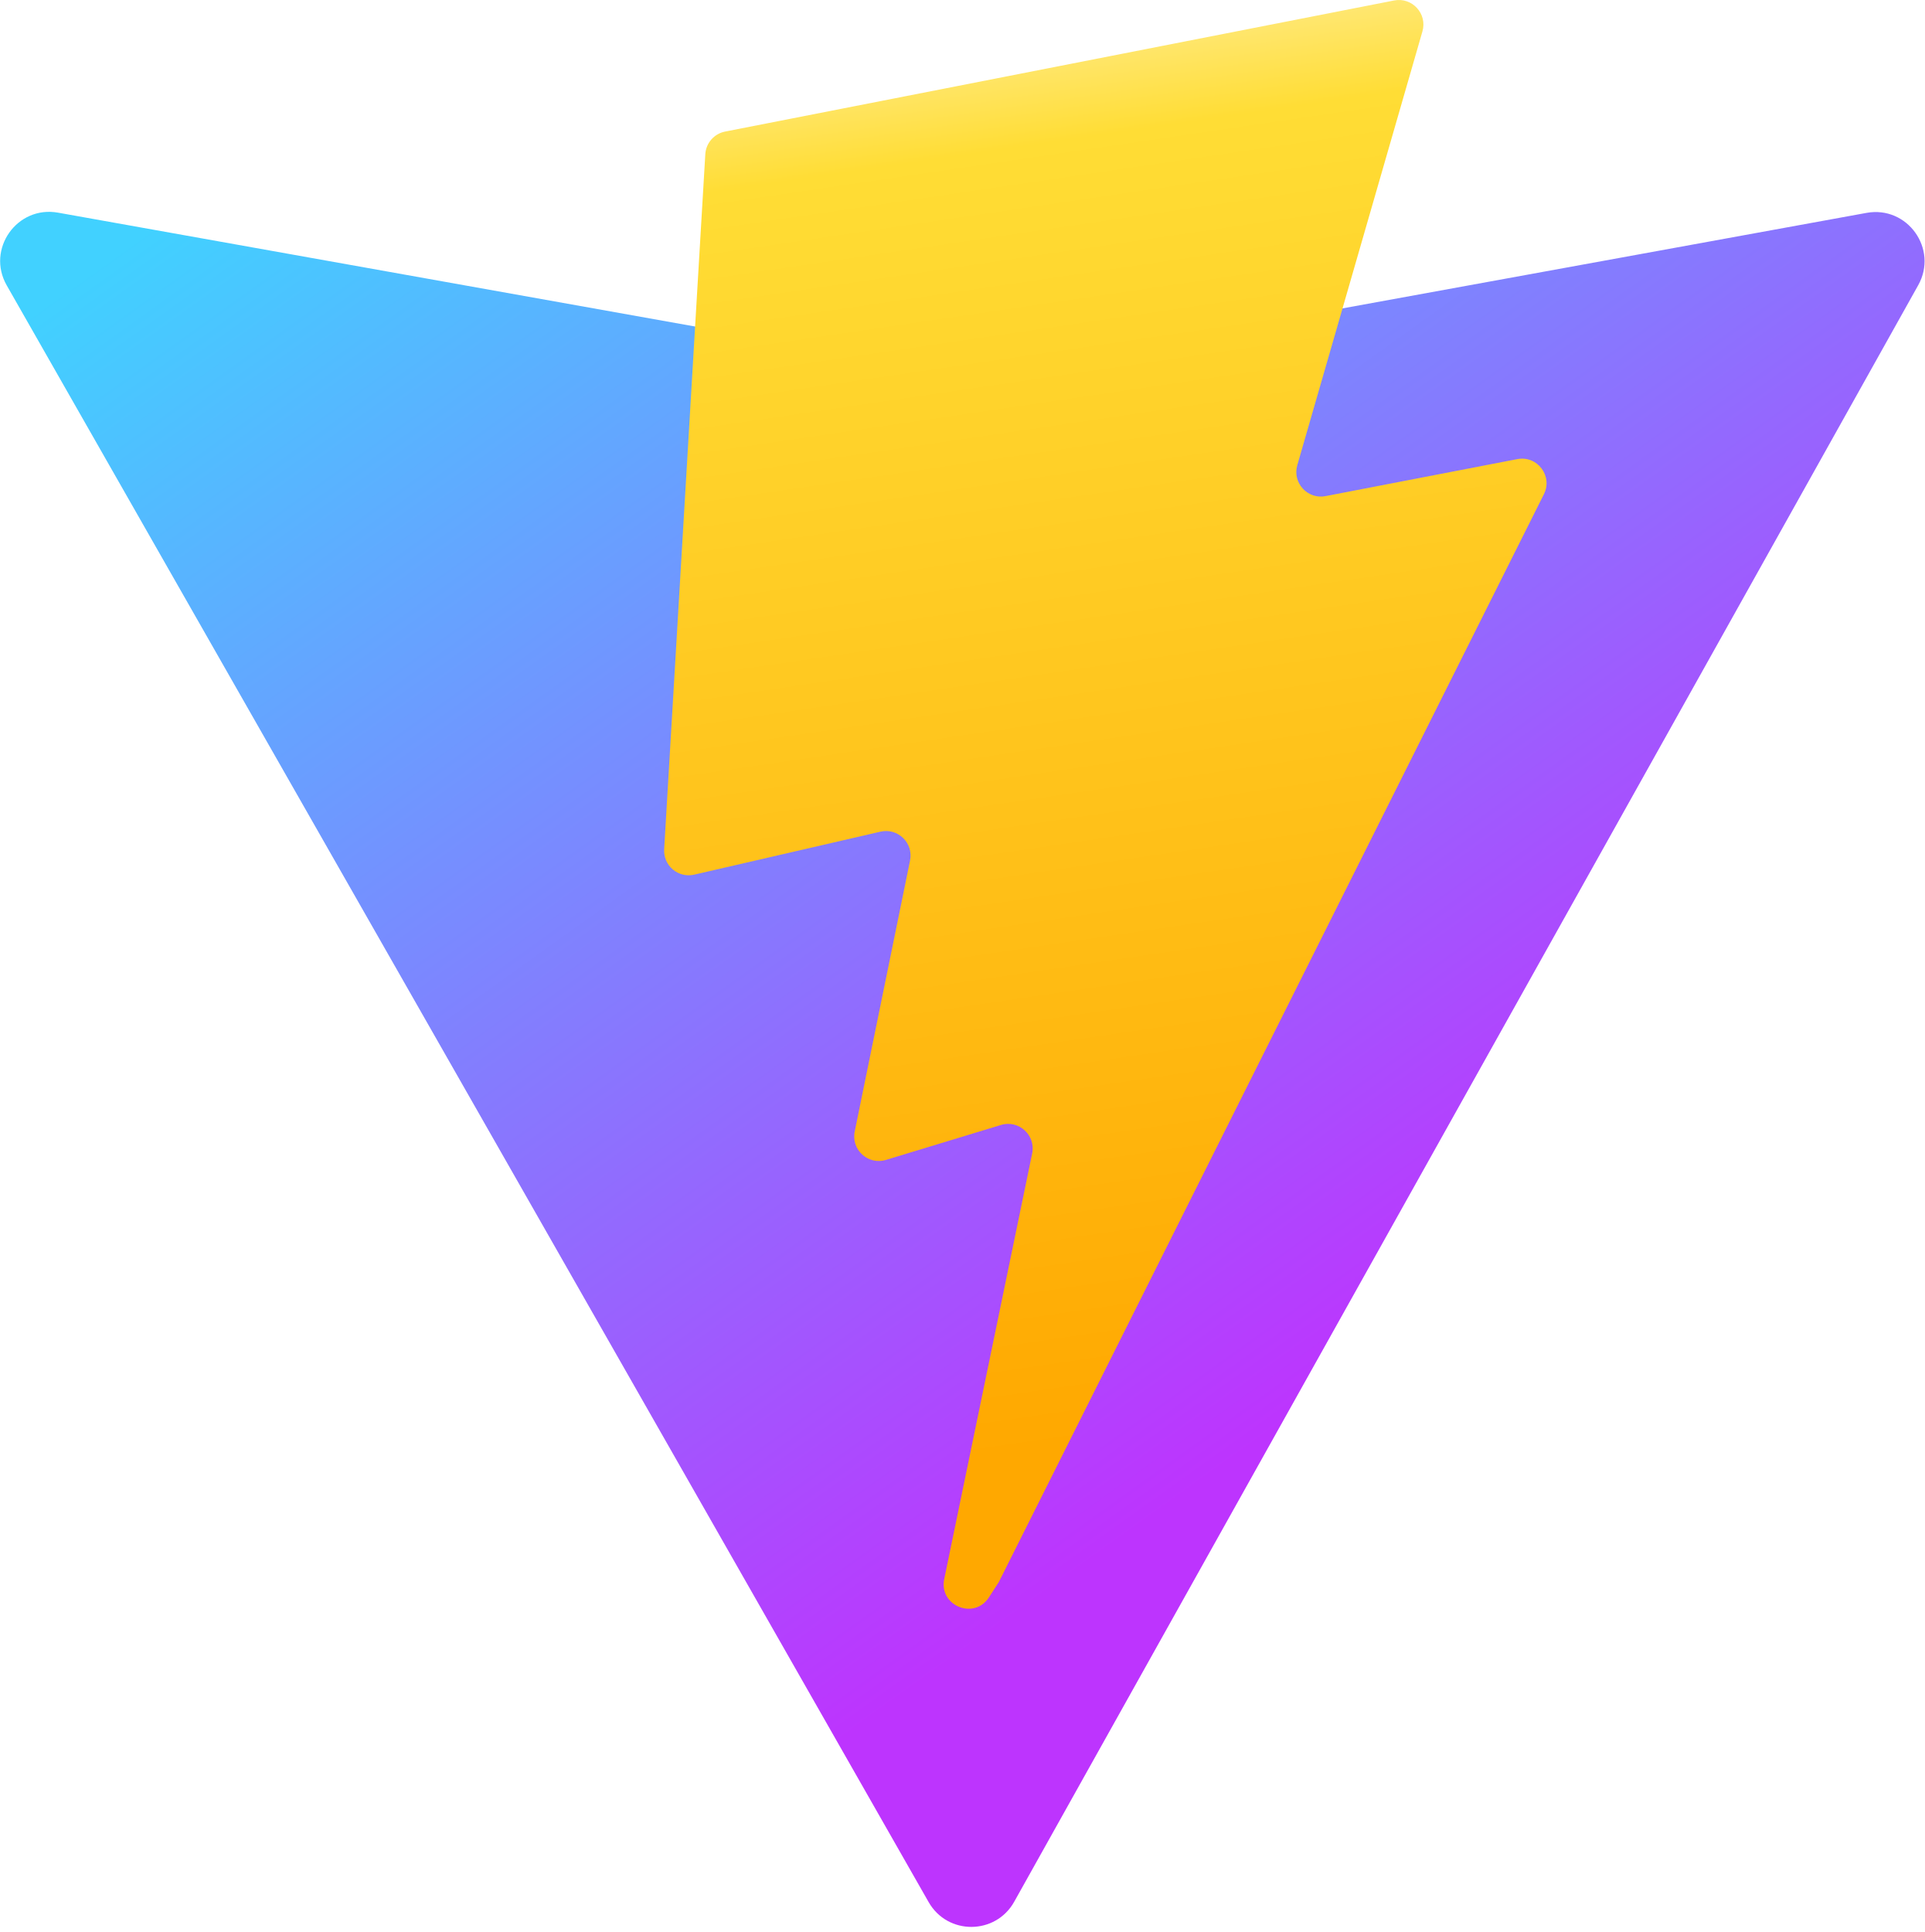
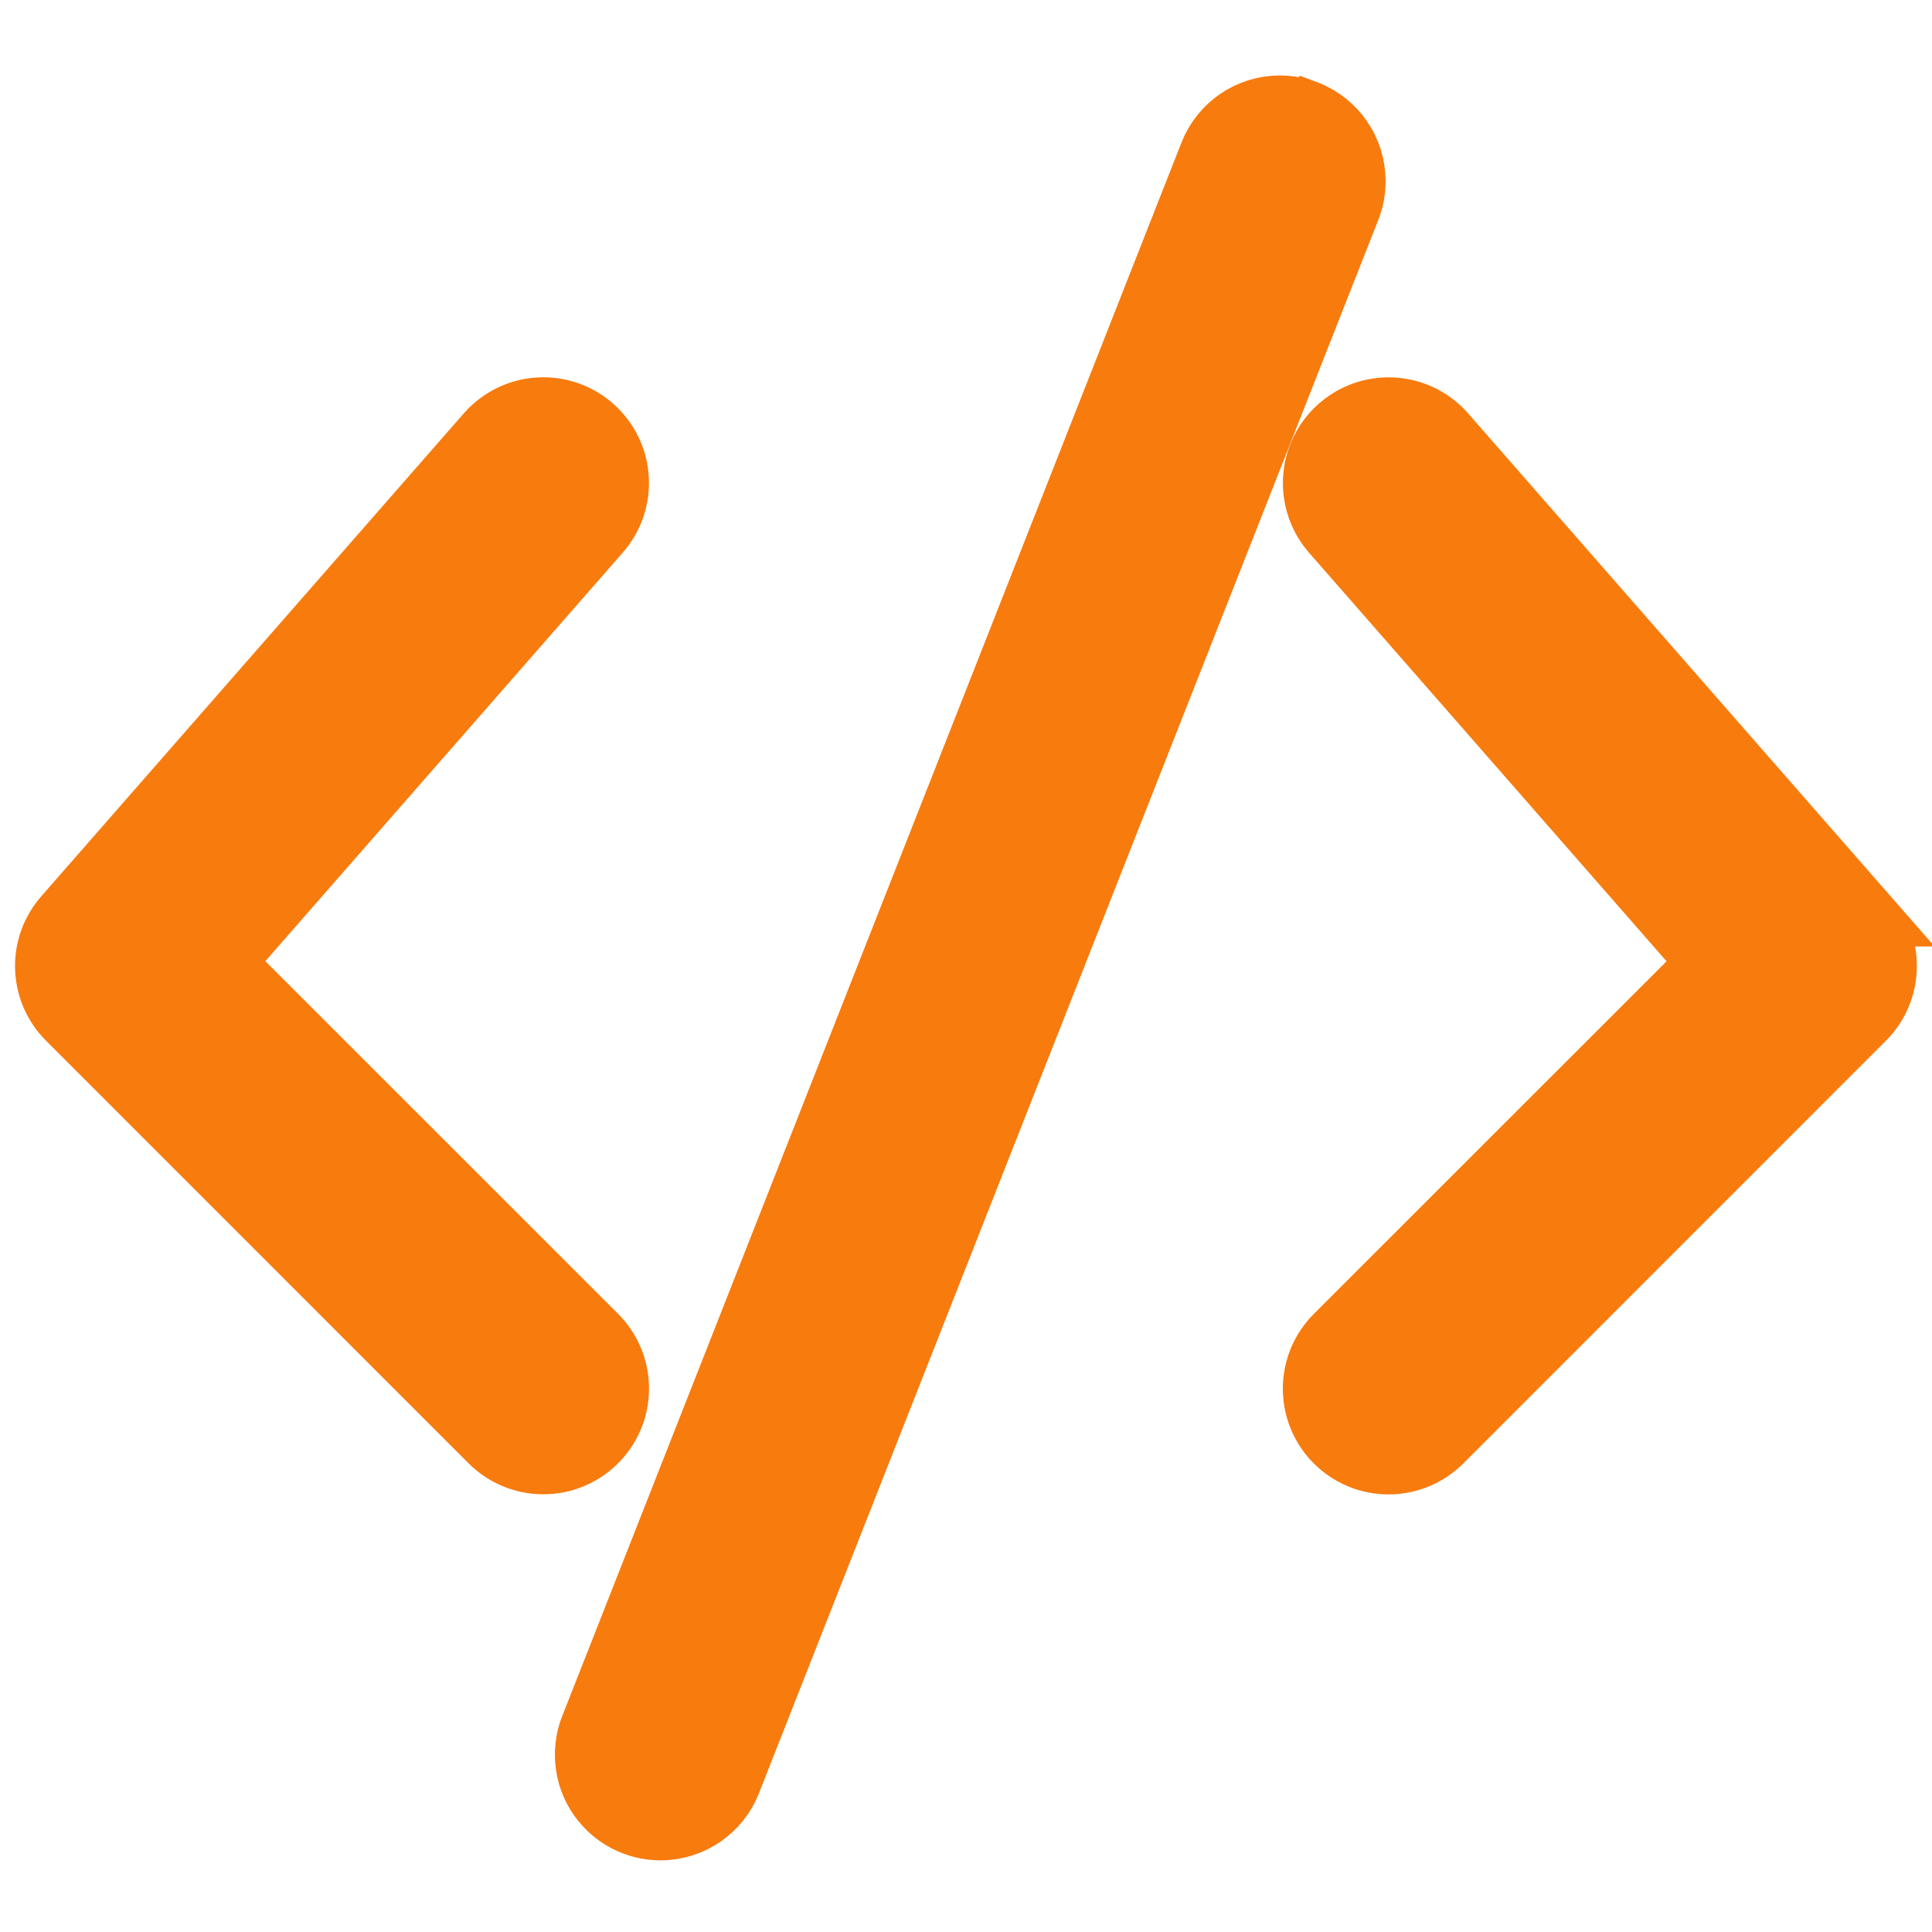
- <svg xmlns="http://www.w3.org/2000/svg" aria-hidden="true" role="img" class="iconify iconify--logos" width="31.88" height="32" preserveAspectRatio="xMidYMid meet" viewBox="0 0 256 257">
-   <defs>
-     <linearGradient id="IconifyId1813088fe1fbc01fb466" x1="-.828%" x2="57.636%" y1="7.652%" y2="78.411%">
-       <stop offset="0%" stop-color="#41D1FF" />
-       <stop offset="100%" stop-color="#BD34FE" />
-     </linearGradient>
-     <linearGradient id="IconifyId1813088fe1fbc01fb467" x1="43.376%" x2="50.316%" y1="2.242%" y2="89.03%">
-       <stop offset="0%" stop-color="#FFEA83" />
-       <stop offset="8.333%" stop-color="#FFDD35" />
-       <stop offset="100%" stop-color="#FFA800" />
-     </linearGradient>
-   </defs>
-   <path fill="url(#IconifyId1813088fe1fbc01fb466)" d="M255.153 37.938L134.897 252.976c-2.483 4.44-8.862 4.466-11.382.048L.875 37.958c-2.746-4.814 1.371-10.646 6.827-9.67l120.385 21.517a6.537 6.537 0 0 0 2.322-.004l117.867-21.483c5.438-.991 9.574 4.796 6.877 9.62Z" />
-   <path fill="url(#IconifyId1813088fe1fbc01fb467)" d="M185.432.063L96.44 17.501a3.268 3.268 0 0 0-2.634 3.014l-5.474 92.456a3.268 3.268 0 0 0 3.997 3.378l24.777-5.718c2.318-.535 4.413 1.507 3.936 3.838l-7.361 36.047c-.495 2.426 1.782 4.5 4.151 3.78l15.304-4.649c2.372-.72 4.652 1.36 4.15 3.788l-11.698 56.621c-.732 3.542 3.979 5.473 5.943 2.437l1.313-2.028l72.516-144.72c1.215-2.423-.88-5.186-3.54-4.672l-25.505 4.922c-2.396.462-4.435-1.77-3.759-4.114l16.646-57.705c.677-2.35-1.37-4.583-3.769-4.113Z" />
+ <svg xmlns="http://www.w3.org/2000/svg" fill="#f87b0e" viewBox="0 0 32 32" version="1.1" stroke="#f87b0e">
+   <g id="SVGRepo_bgCarrier" stroke-width="0" />
+   <g id="SVGRepo_tracerCarrier" stroke-linecap="round" stroke-linejoin="round" />
+   <g id="SVGRepo_iconCarrier">
+     <path d="M21.656 1.837c-0.136-0.055-0.293-0.087-0.458-0.087-0.525 0-0.975 0.324-1.16 0.784l-0.003 0.008-10.255 26.058c-0.056 0.137-0.089 0.296-0.089 0.463 0 0.69 0.559 1.25 1.25 1.25 0.528 0 0.98-0.328 1.163-0.791l0.003-0.008 10.257-26.056c0.055-0.135 0.086-0.292 0.086-0.457 0-0.526-0.325-0.977-0.785-1.162l-0.008-0.003zM9.884 22.115l-6.173-6.172 6.229-7.121c0.192-0.219 0.309-0.507 0.309-0.823 0-0.69-0.56-1.25-1.25-1.25-0.374 0-0.71 0.165-0.939 0.425l-0.001 0.001-7 8.001c-0.192 0.219-0.31 0.507-0.31 0.823 0 0.345 0.14 0.658 0.366 0.884v0l7 7.001c0.226 0.226 0.539 0.366 0.884 0.366 0.691 0 1.251-0.56 1.251-1.251 0-0.346-0.14-0.658-0.367-0.885v0zM30.941 15.177l-7-8c-0.23-0.263-0.567-0.427-0.941-0.427-0.691 0-1.251 0.56-1.251 1.251 0 0.316 0.117 0.605 0.31 0.825l-0.001-0.001 6.23 7.12-6.174 6.172c-0.226 0.226-0.366 0.539-0.366 0.884 0 0.691 0.56 1.251 1.251 1.251 0.345 0 0.658-0.14 0.884-0.366l7-7.001c0.226-0.226 0.366-0.539 0.366-0.884 0-0.316-0.117-0.605-0.311-0.825l0.001 0.001z" />
+   </g>
</svg>
